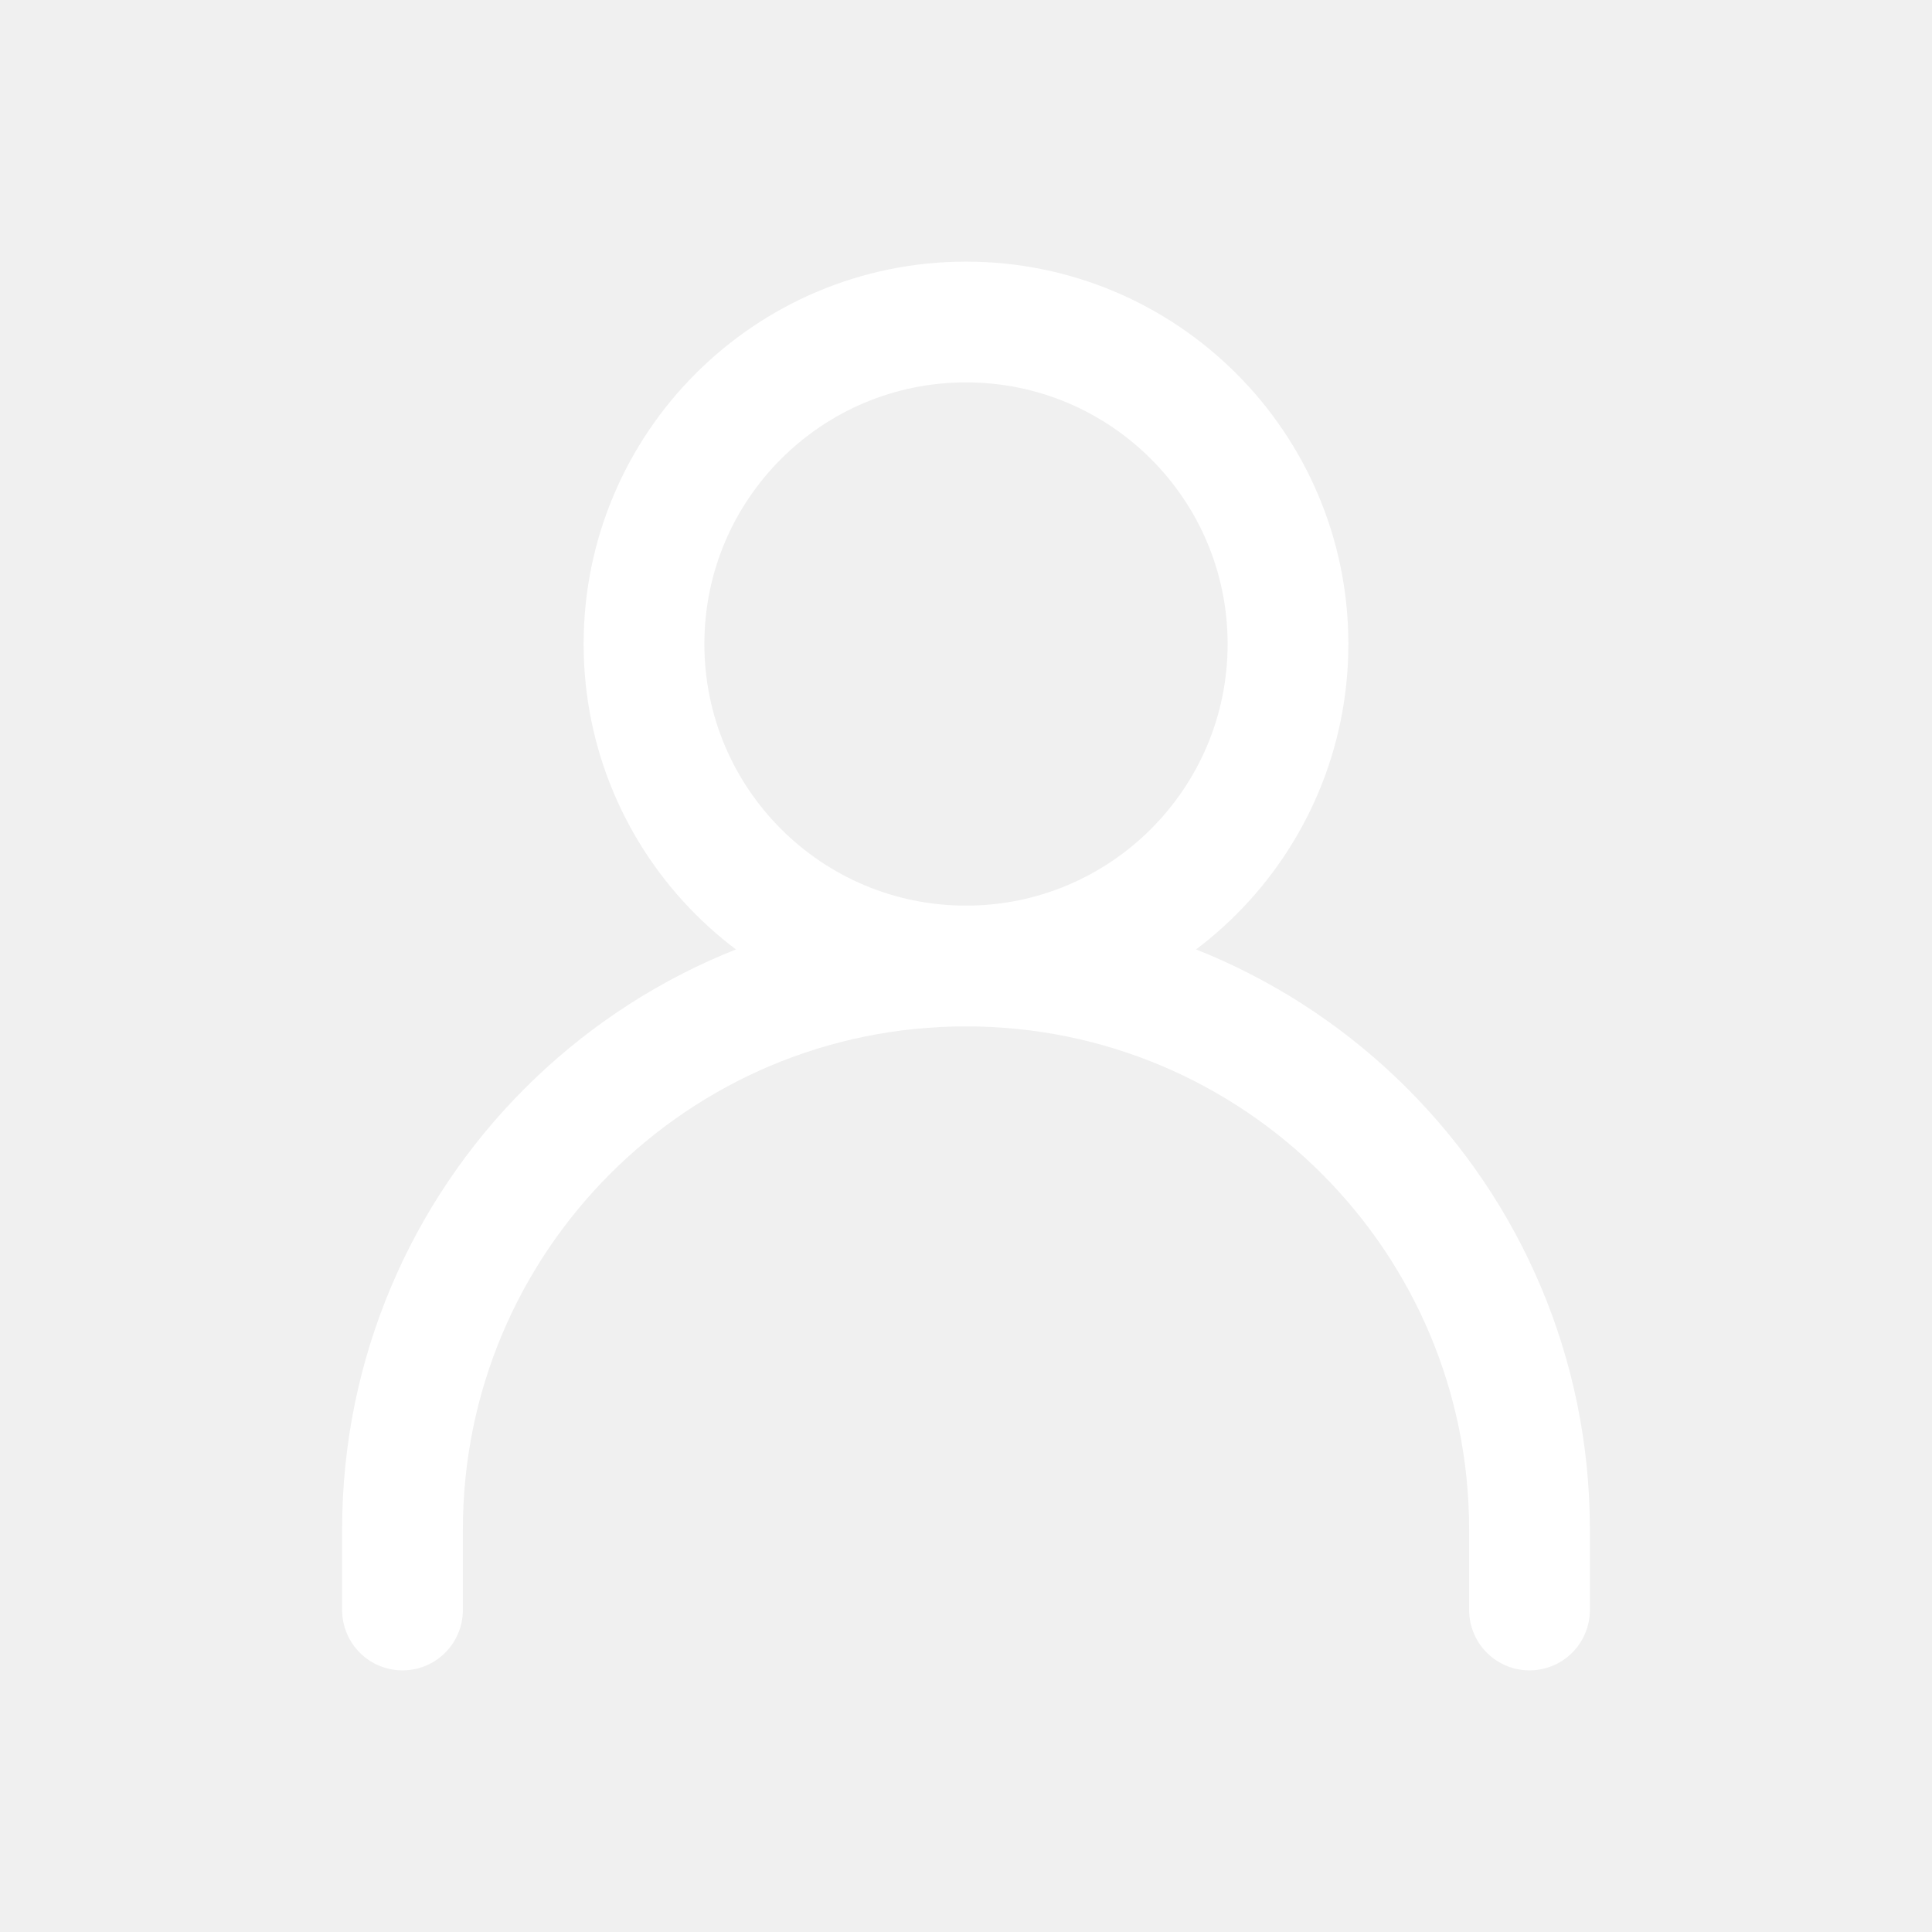
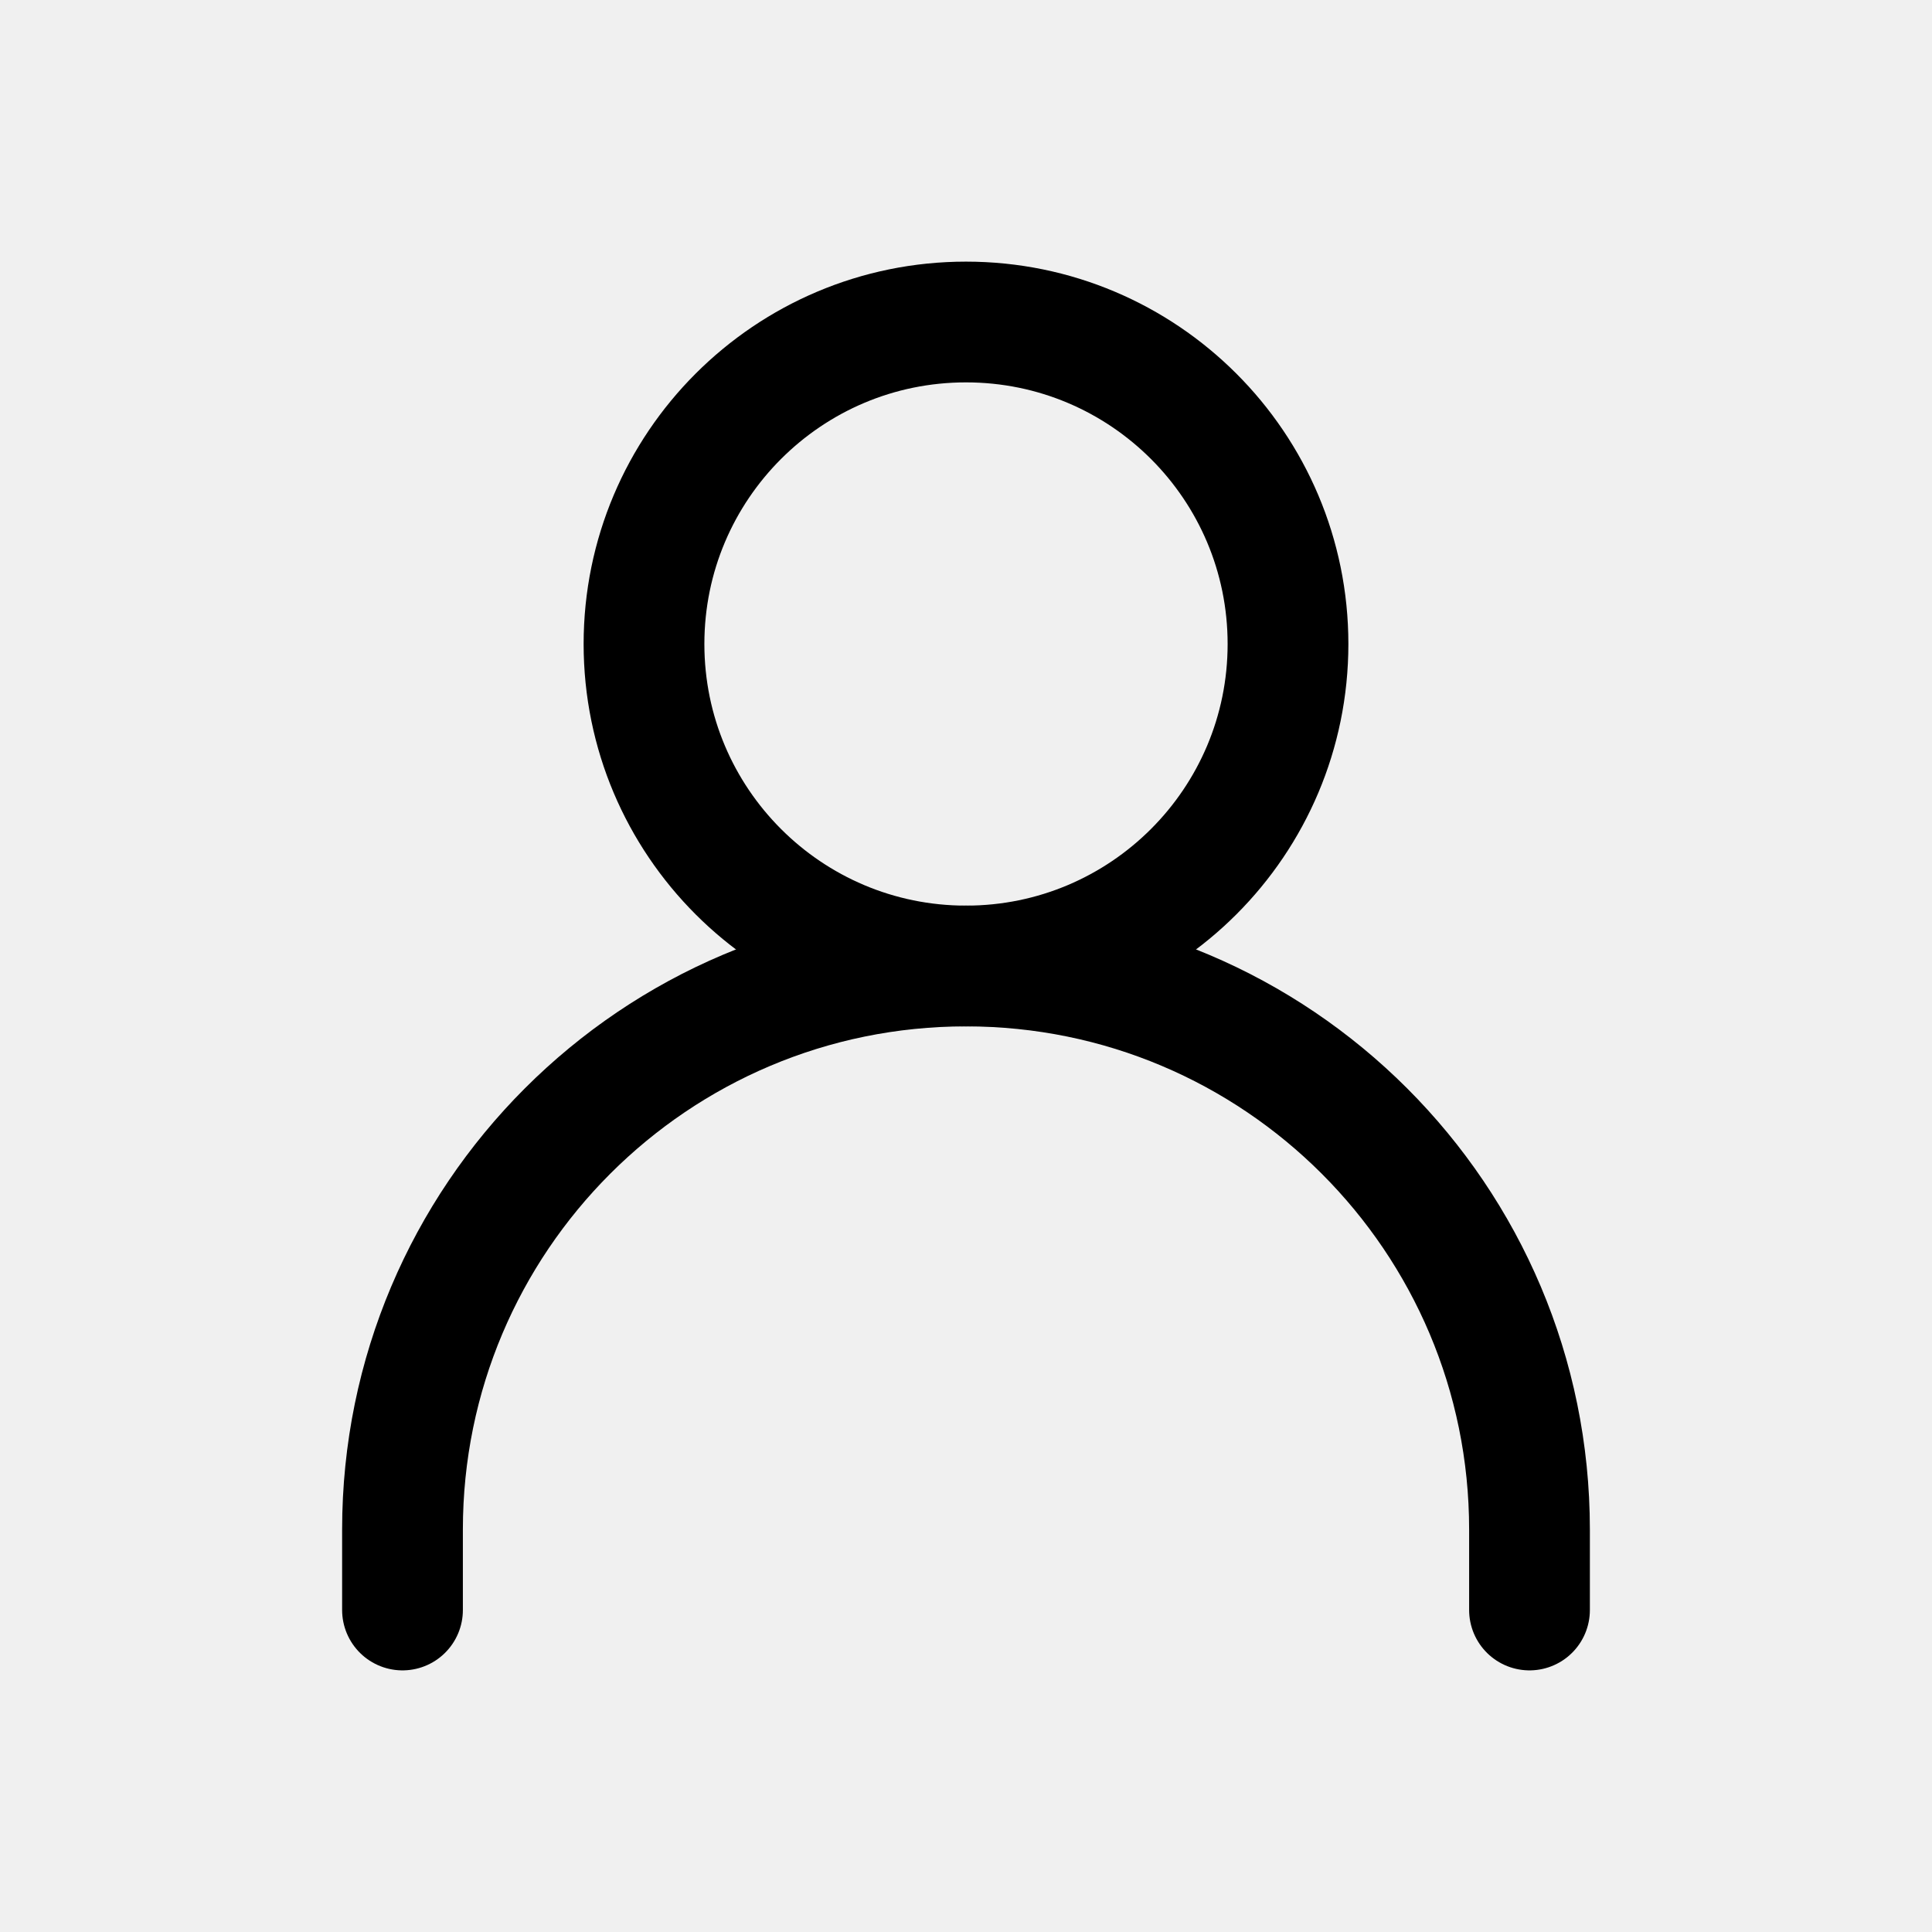
- <svg xmlns="http://www.w3.org/2000/svg" viewBox="0 0 24 24" fill="none">
-   <path d="M5 20V19C5 15.134 8.134 12 12 12C15.866 12 19 15.134 19 19V20" stroke="white" stroke-width="1.5" stroke-linecap="round" stroke-linejoin="round" />
-   <path d="M12 12C14.209 12 16 10.209 16 8C16 5.791 14.209 4 12 4C9.791 4 8 5.791 8 8C8 10.209 9.791 12 12 12Z" stroke="white" stroke-width="1.5" stroke-linecap="round" stroke-linejoin="round" />
+ <svg xmlns="http://www.w3.org/2000/svg" viewBox="0 0 24 24" fill="none" stroke="currentColor">
+   <path d="M5 20V19C5 15.134 8.134 12 12 12C15.866 12 19 15.134 19 19V20" stroke-width="1.5" stroke-linecap="round" stroke-linejoin="round" />
+   <path d="M12 12C14.209 12 16 10.209 16 8C16 5.791 14.209 4 12 4C9.791 4 8 5.791 8 8C8 10.209 9.791 12 12 12Z" stroke-width="1.5" stroke-linecap="round" stroke-linejoin="round" />
</svg>
